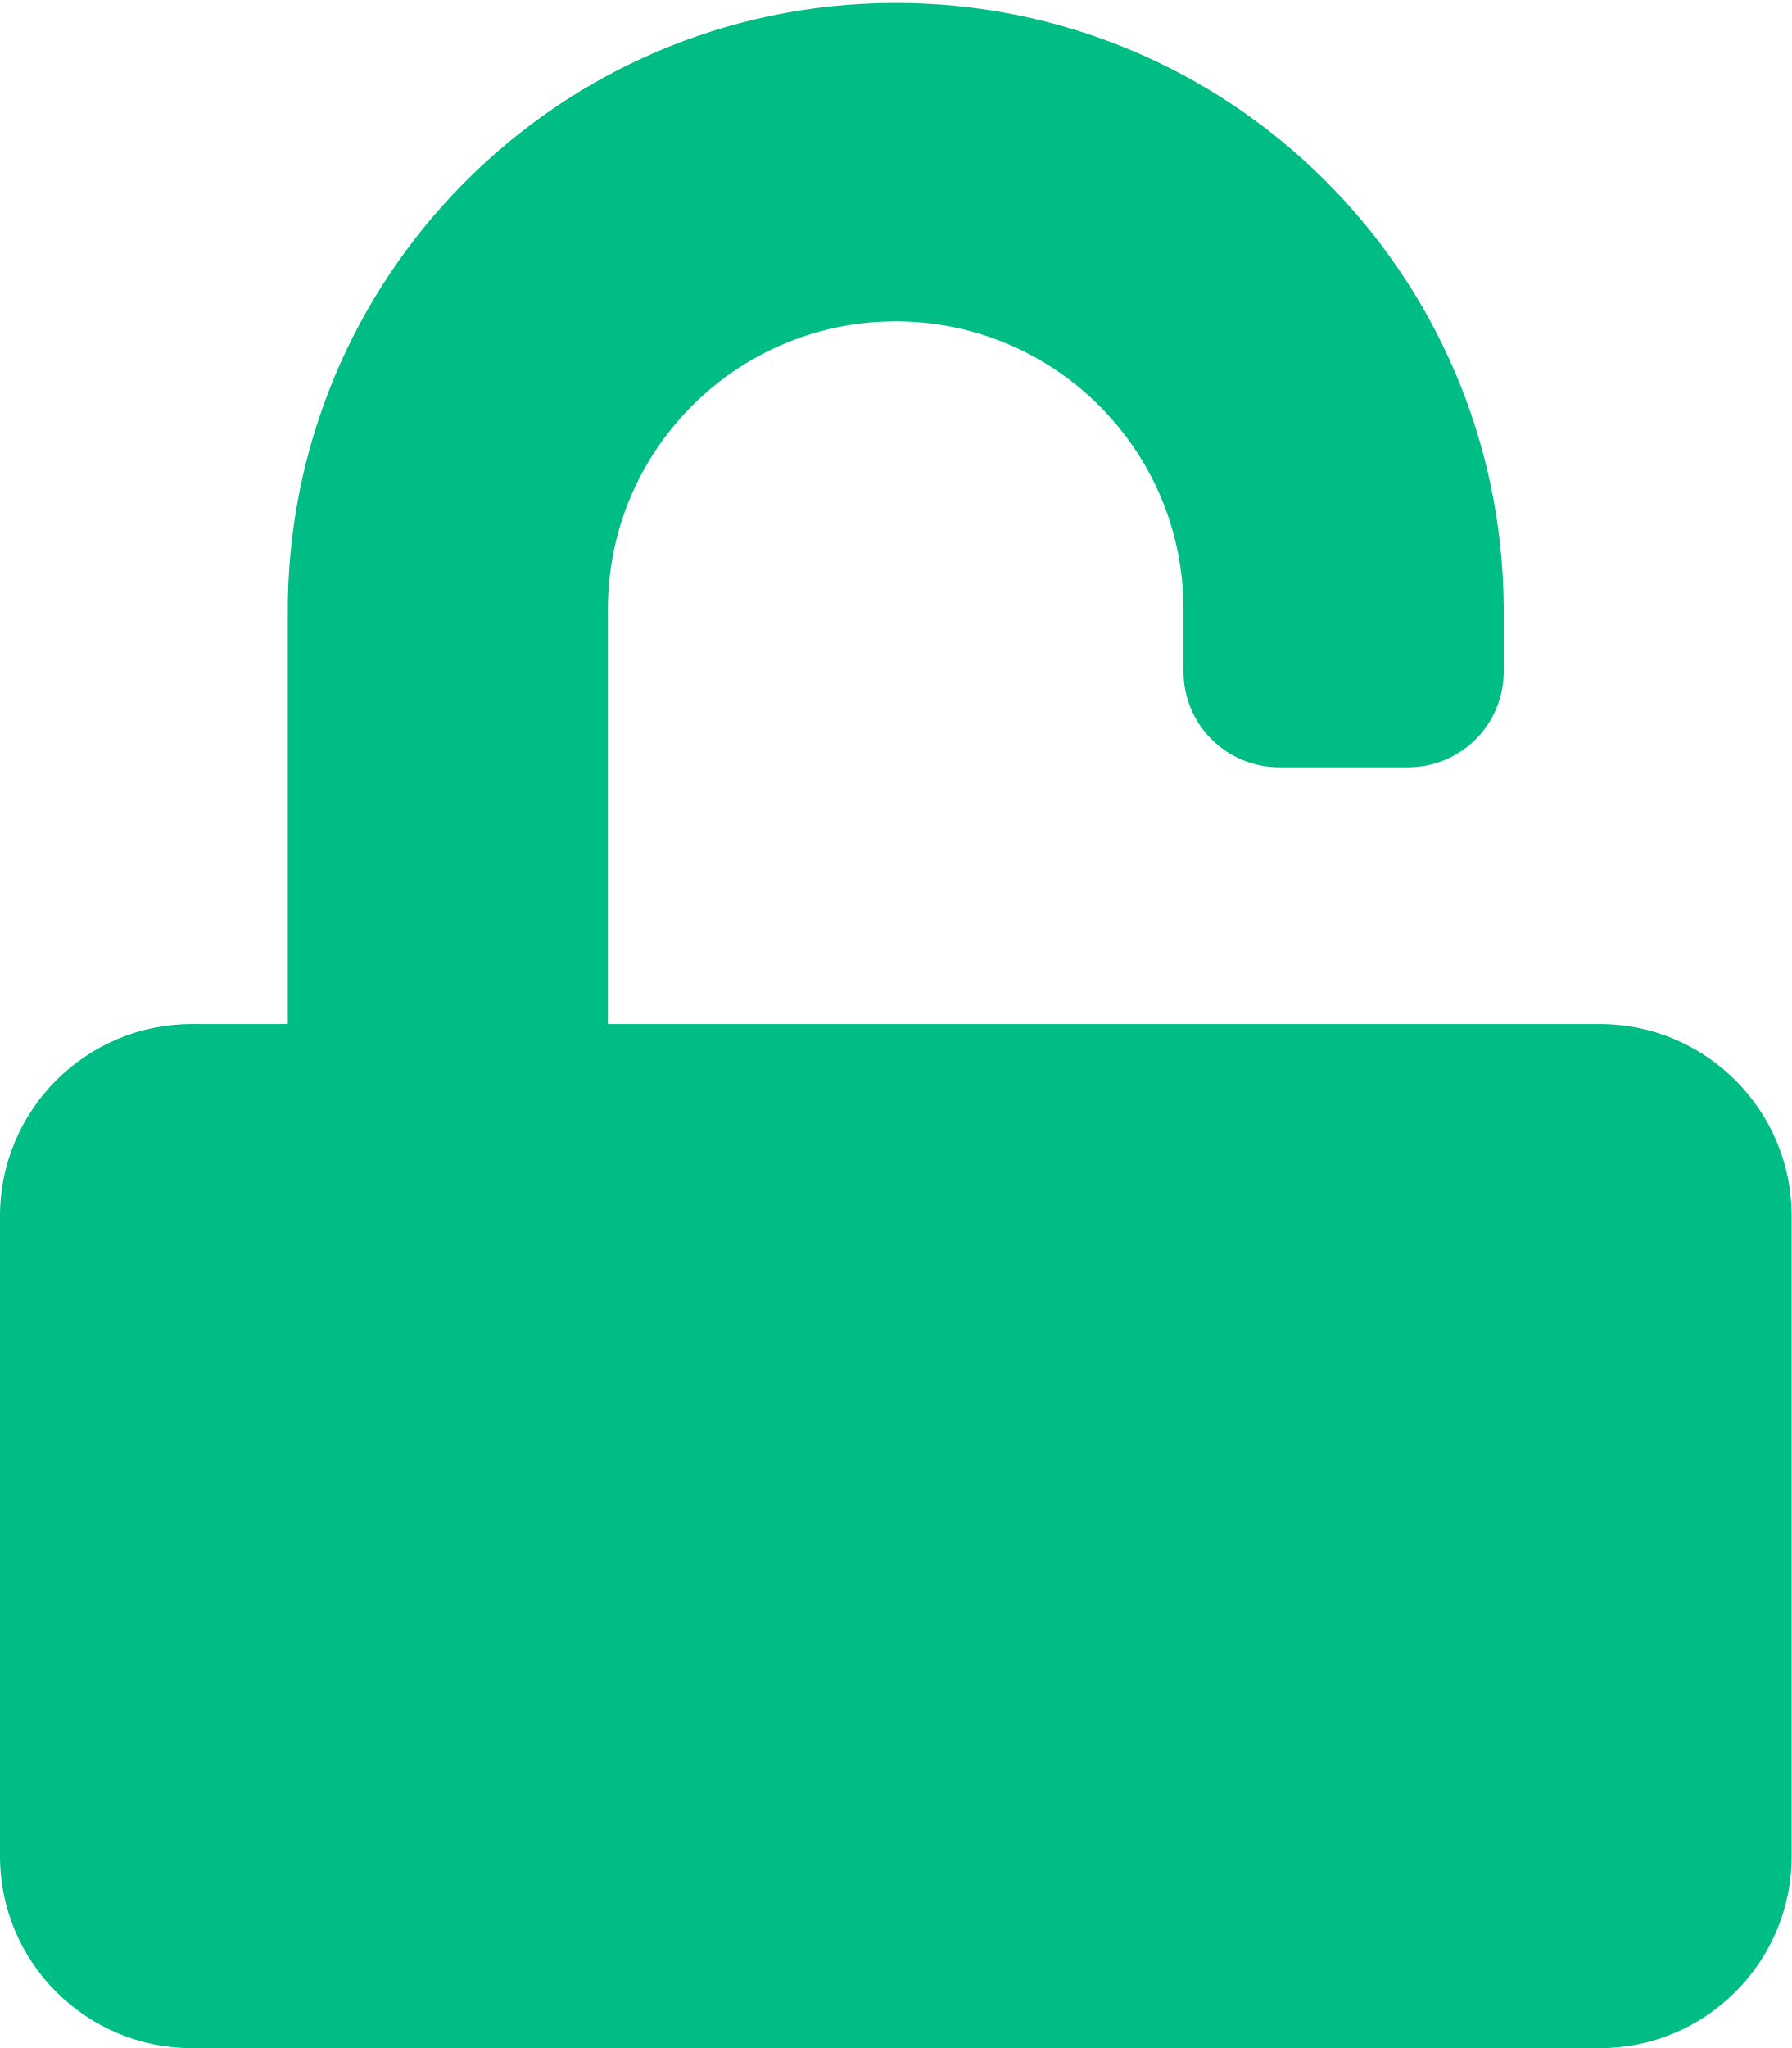
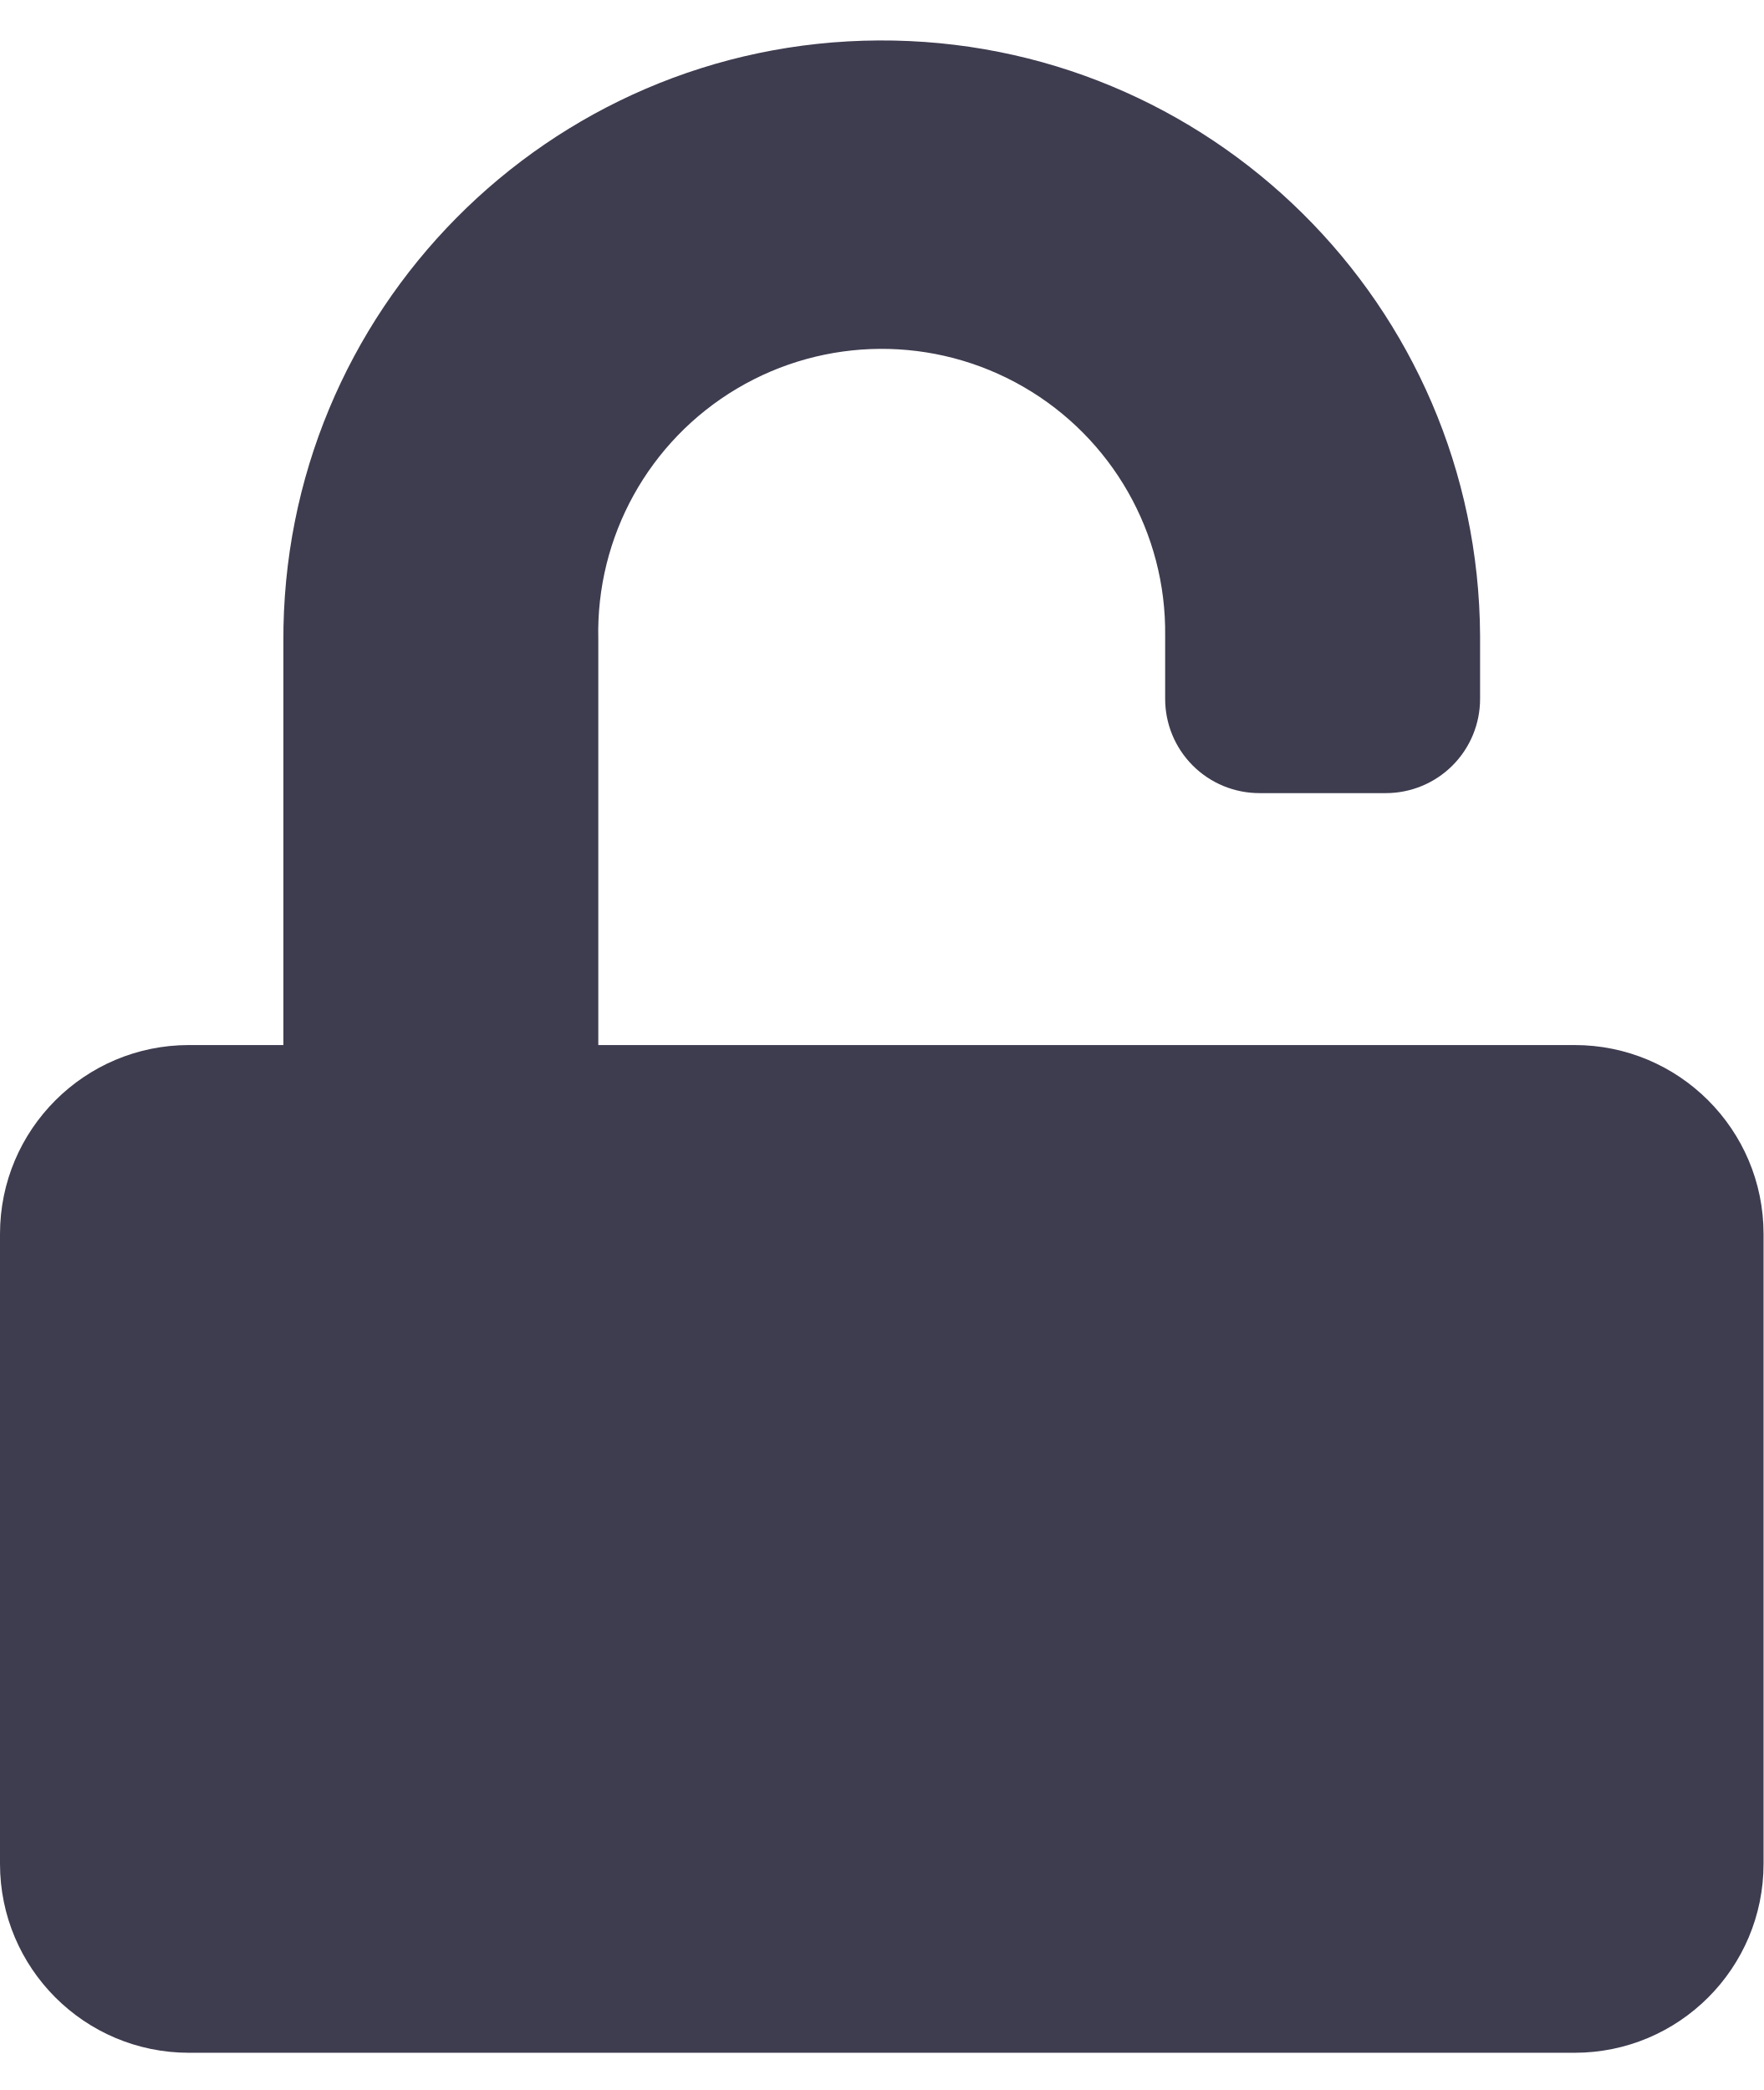
- <svg xmlns="http://www.w3.org/2000/svg" width="14.318" height="16.363" viewBox="0 0 14.318 16.363">
-   <path id="Icon_awesome-unlock" data-name="Icon awesome-unlock" d="M12.784,8.182H4.858v-3.3a2.3,2.3,0,1,1,4.6-.029v.511a.765.765,0,0,0,.767.767H11.25a.765.765,0,0,0,.767-.767V4.858A4.858,4.858,0,1,0,2.3,4.906V8.182H1.534A1.534,1.534,0,0,0,0,9.716v5.114a1.534,1.534,0,0,0,1.534,1.534h11.25a1.534,1.534,0,0,0,1.534-1.534V9.716A1.534,1.534,0,0,0,12.784,8.182Z" transform="translate(0 0)" fill="#00bc85" />
+ <svg xmlns="http://www.w3.org/2000/svg" width="13.499" height="15.999" viewBox="0 0 17.499 19.999">
+   <path id="Icon_awesome-unlock" data-name="Icon awesome-unlock" d="M15.624,10H5.937V5.972a2.813,2.813,0,1,1,5.625-.035v.625A.935.935,0,0,0,12.5,7.5h1.25a.935.935,0,0,0,.937-.937V5.937A5.937,5.937,0,1,0,2.812,6v4H1.875A1.875,1.875,0,0,0,0,11.875v6.25A1.875,1.875,0,0,0,1.875,20h13.75A1.875,1.875,0,0,0,17.5,18.124v-6.25A1.875,1.875,0,0,0,15.624,10Z" transform="translate(0 0)" fill="#3e3c4f" />
</svg>
